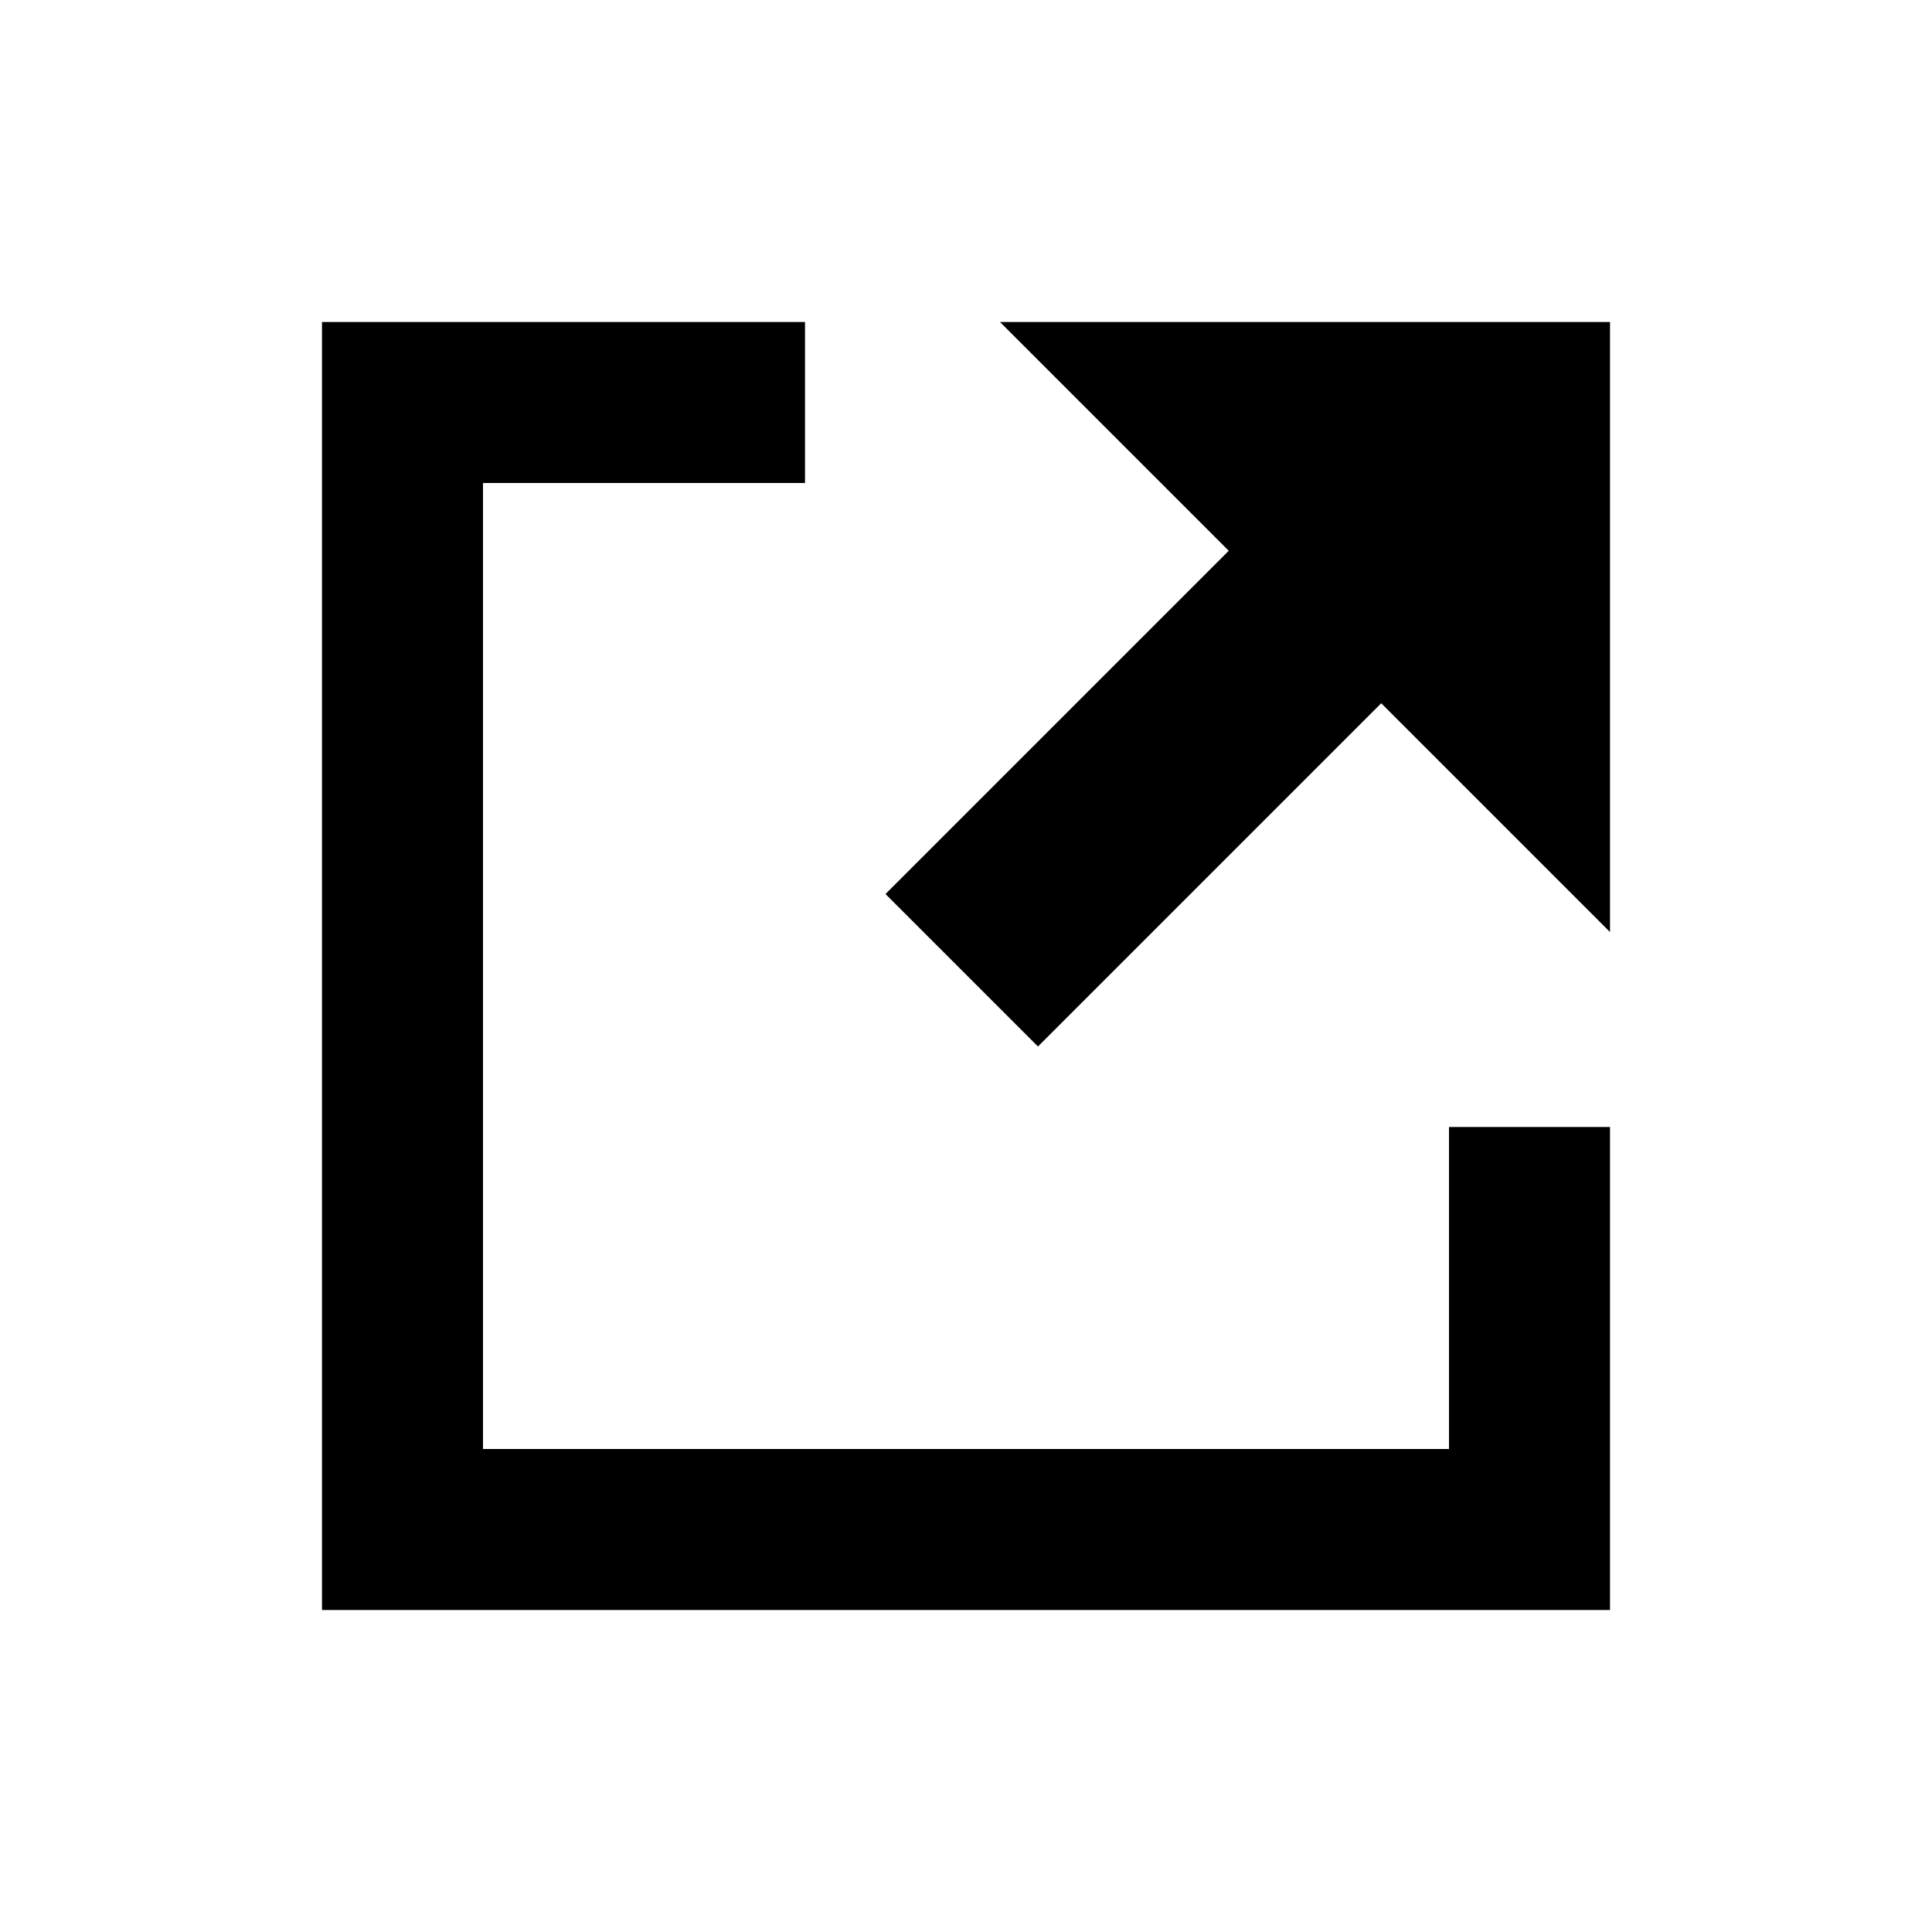
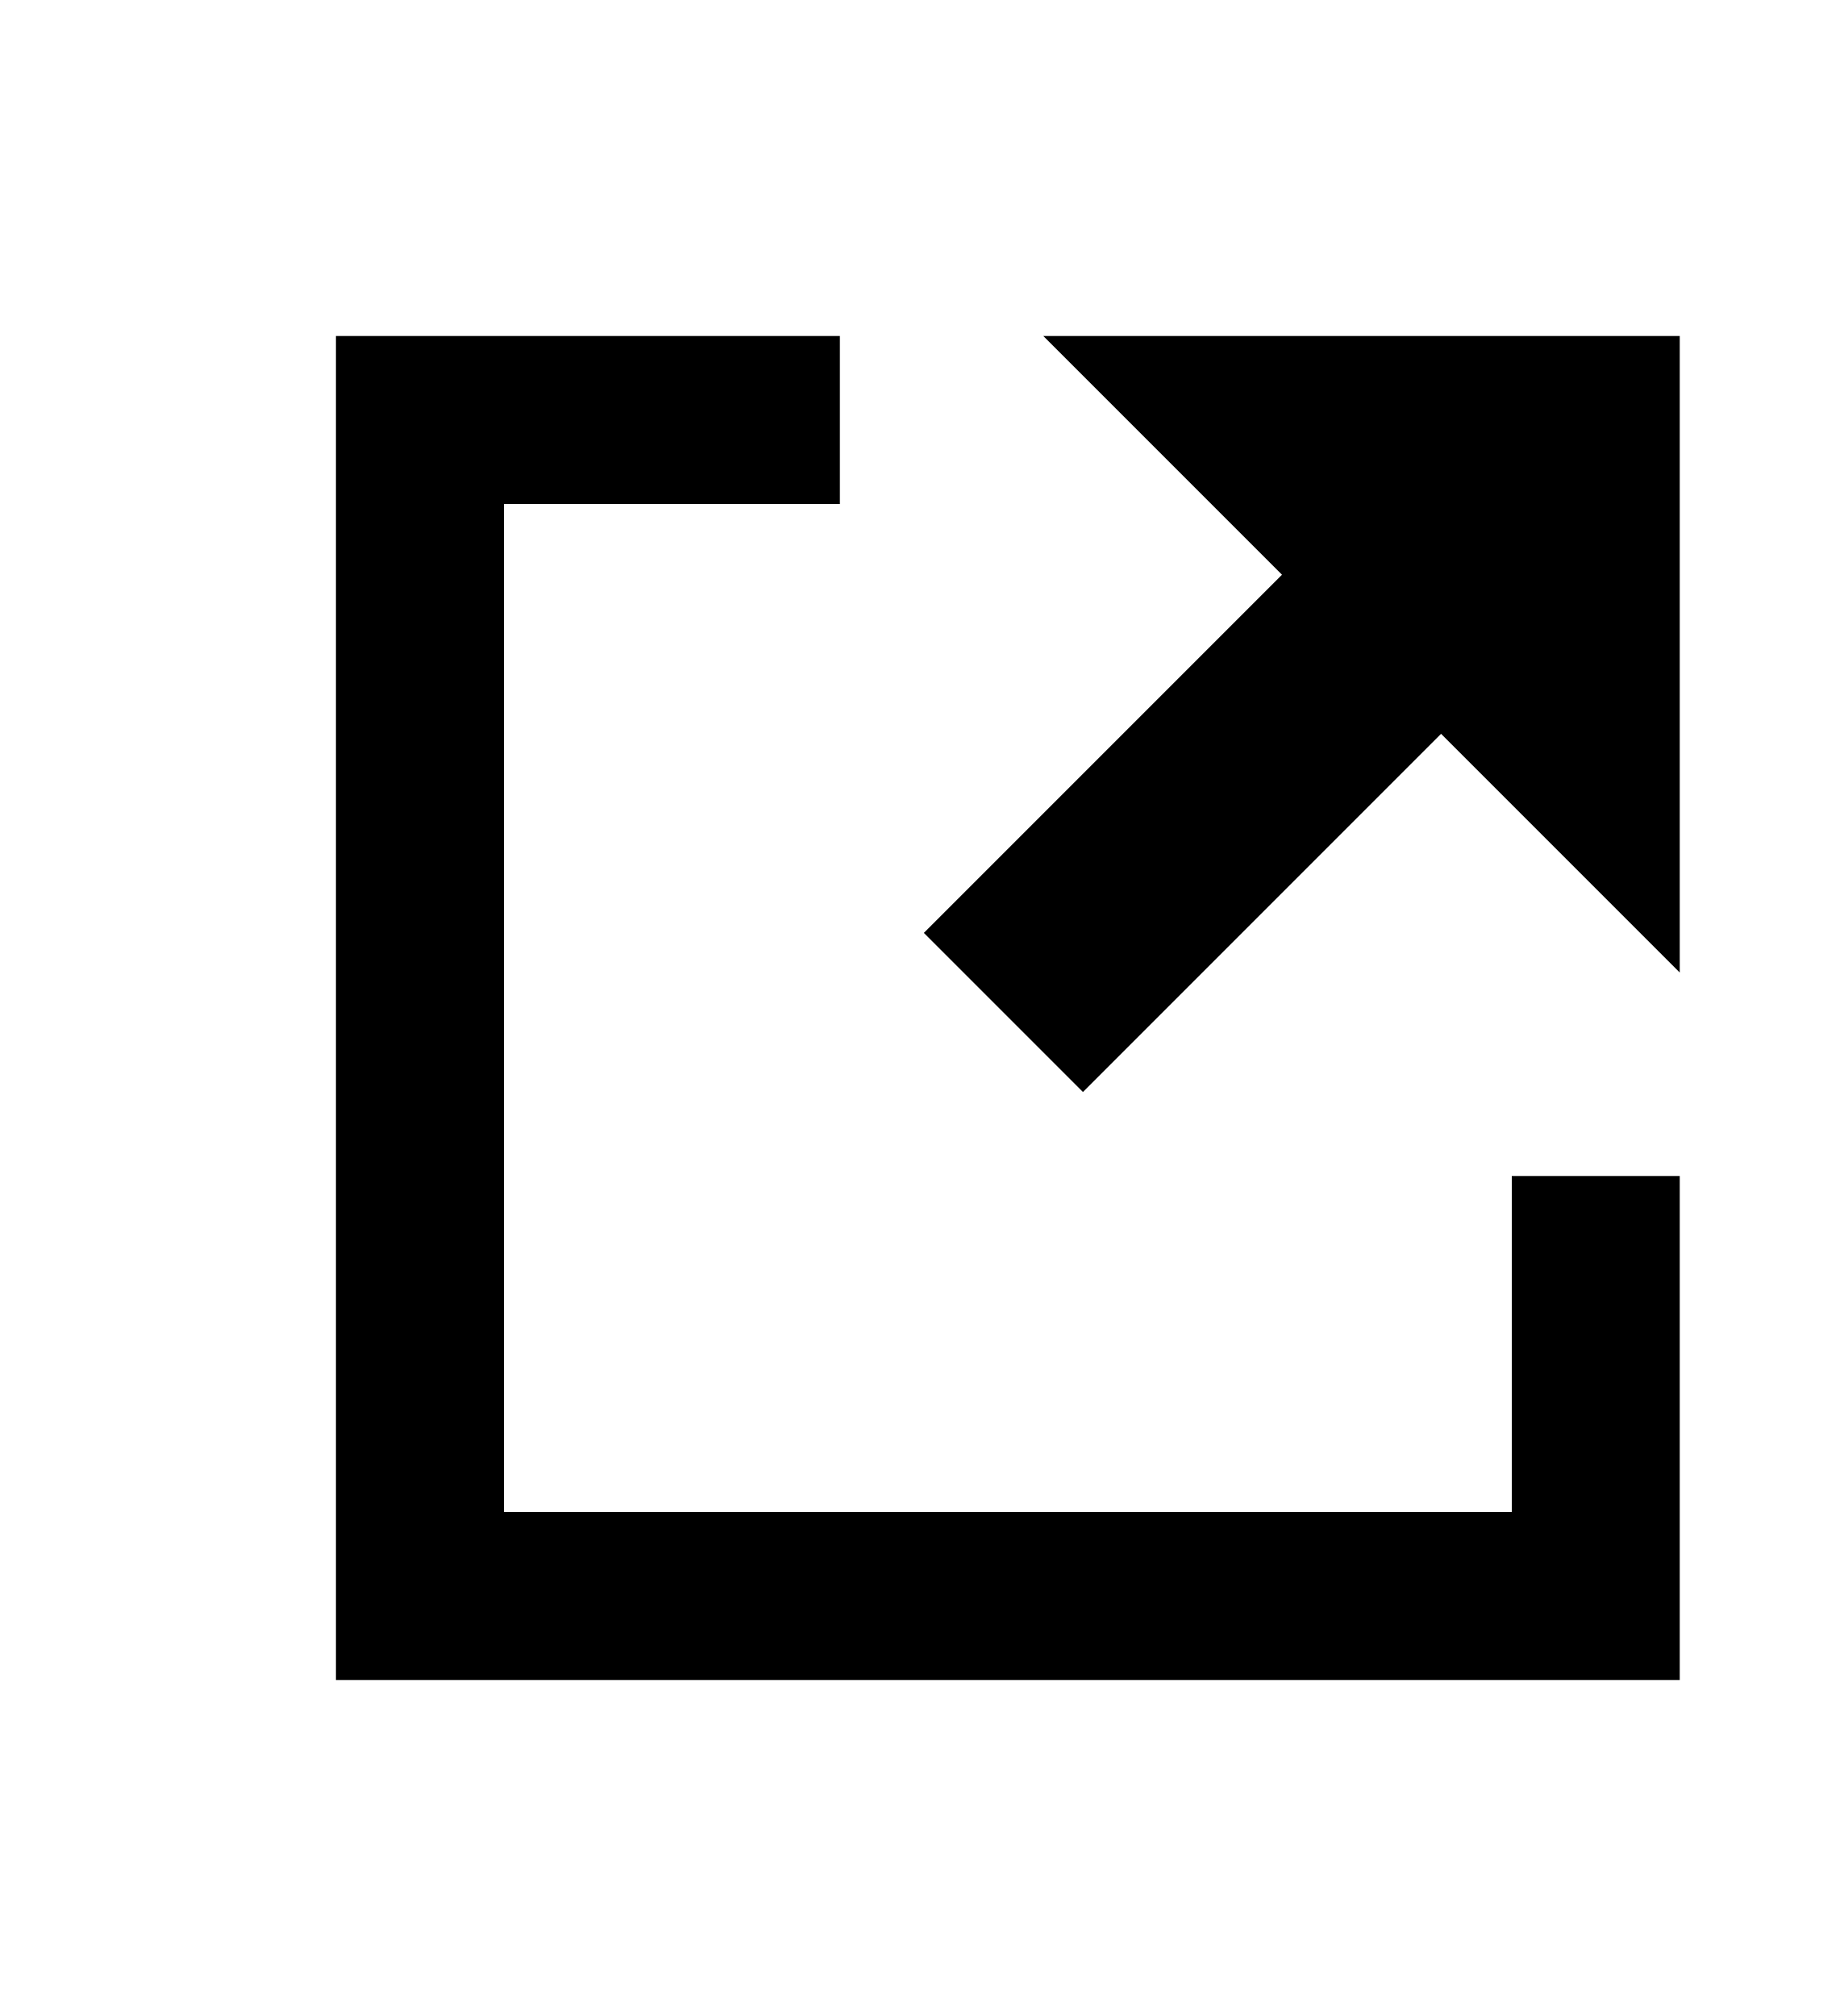
- <svg xmlns="http://www.w3.org/2000/svg" height="12px" viewBox="0 0 12 12">
+ <svg xmlns="http://www.w3.org/2000/svg" height="12px" viewBox="0 0 11 12">
  <g fill="currentColor">
    <polygon points="2,2 5,2 5,3 3,3 3,9 9,9 9,7 10,7 10,10 2,10" />
    <polygon points="6.211,2 10,2 10,5.789 8.579,4.368 6.447,6.5 5.5,5.553 7.632,3.421" />
  </g>
</svg>
